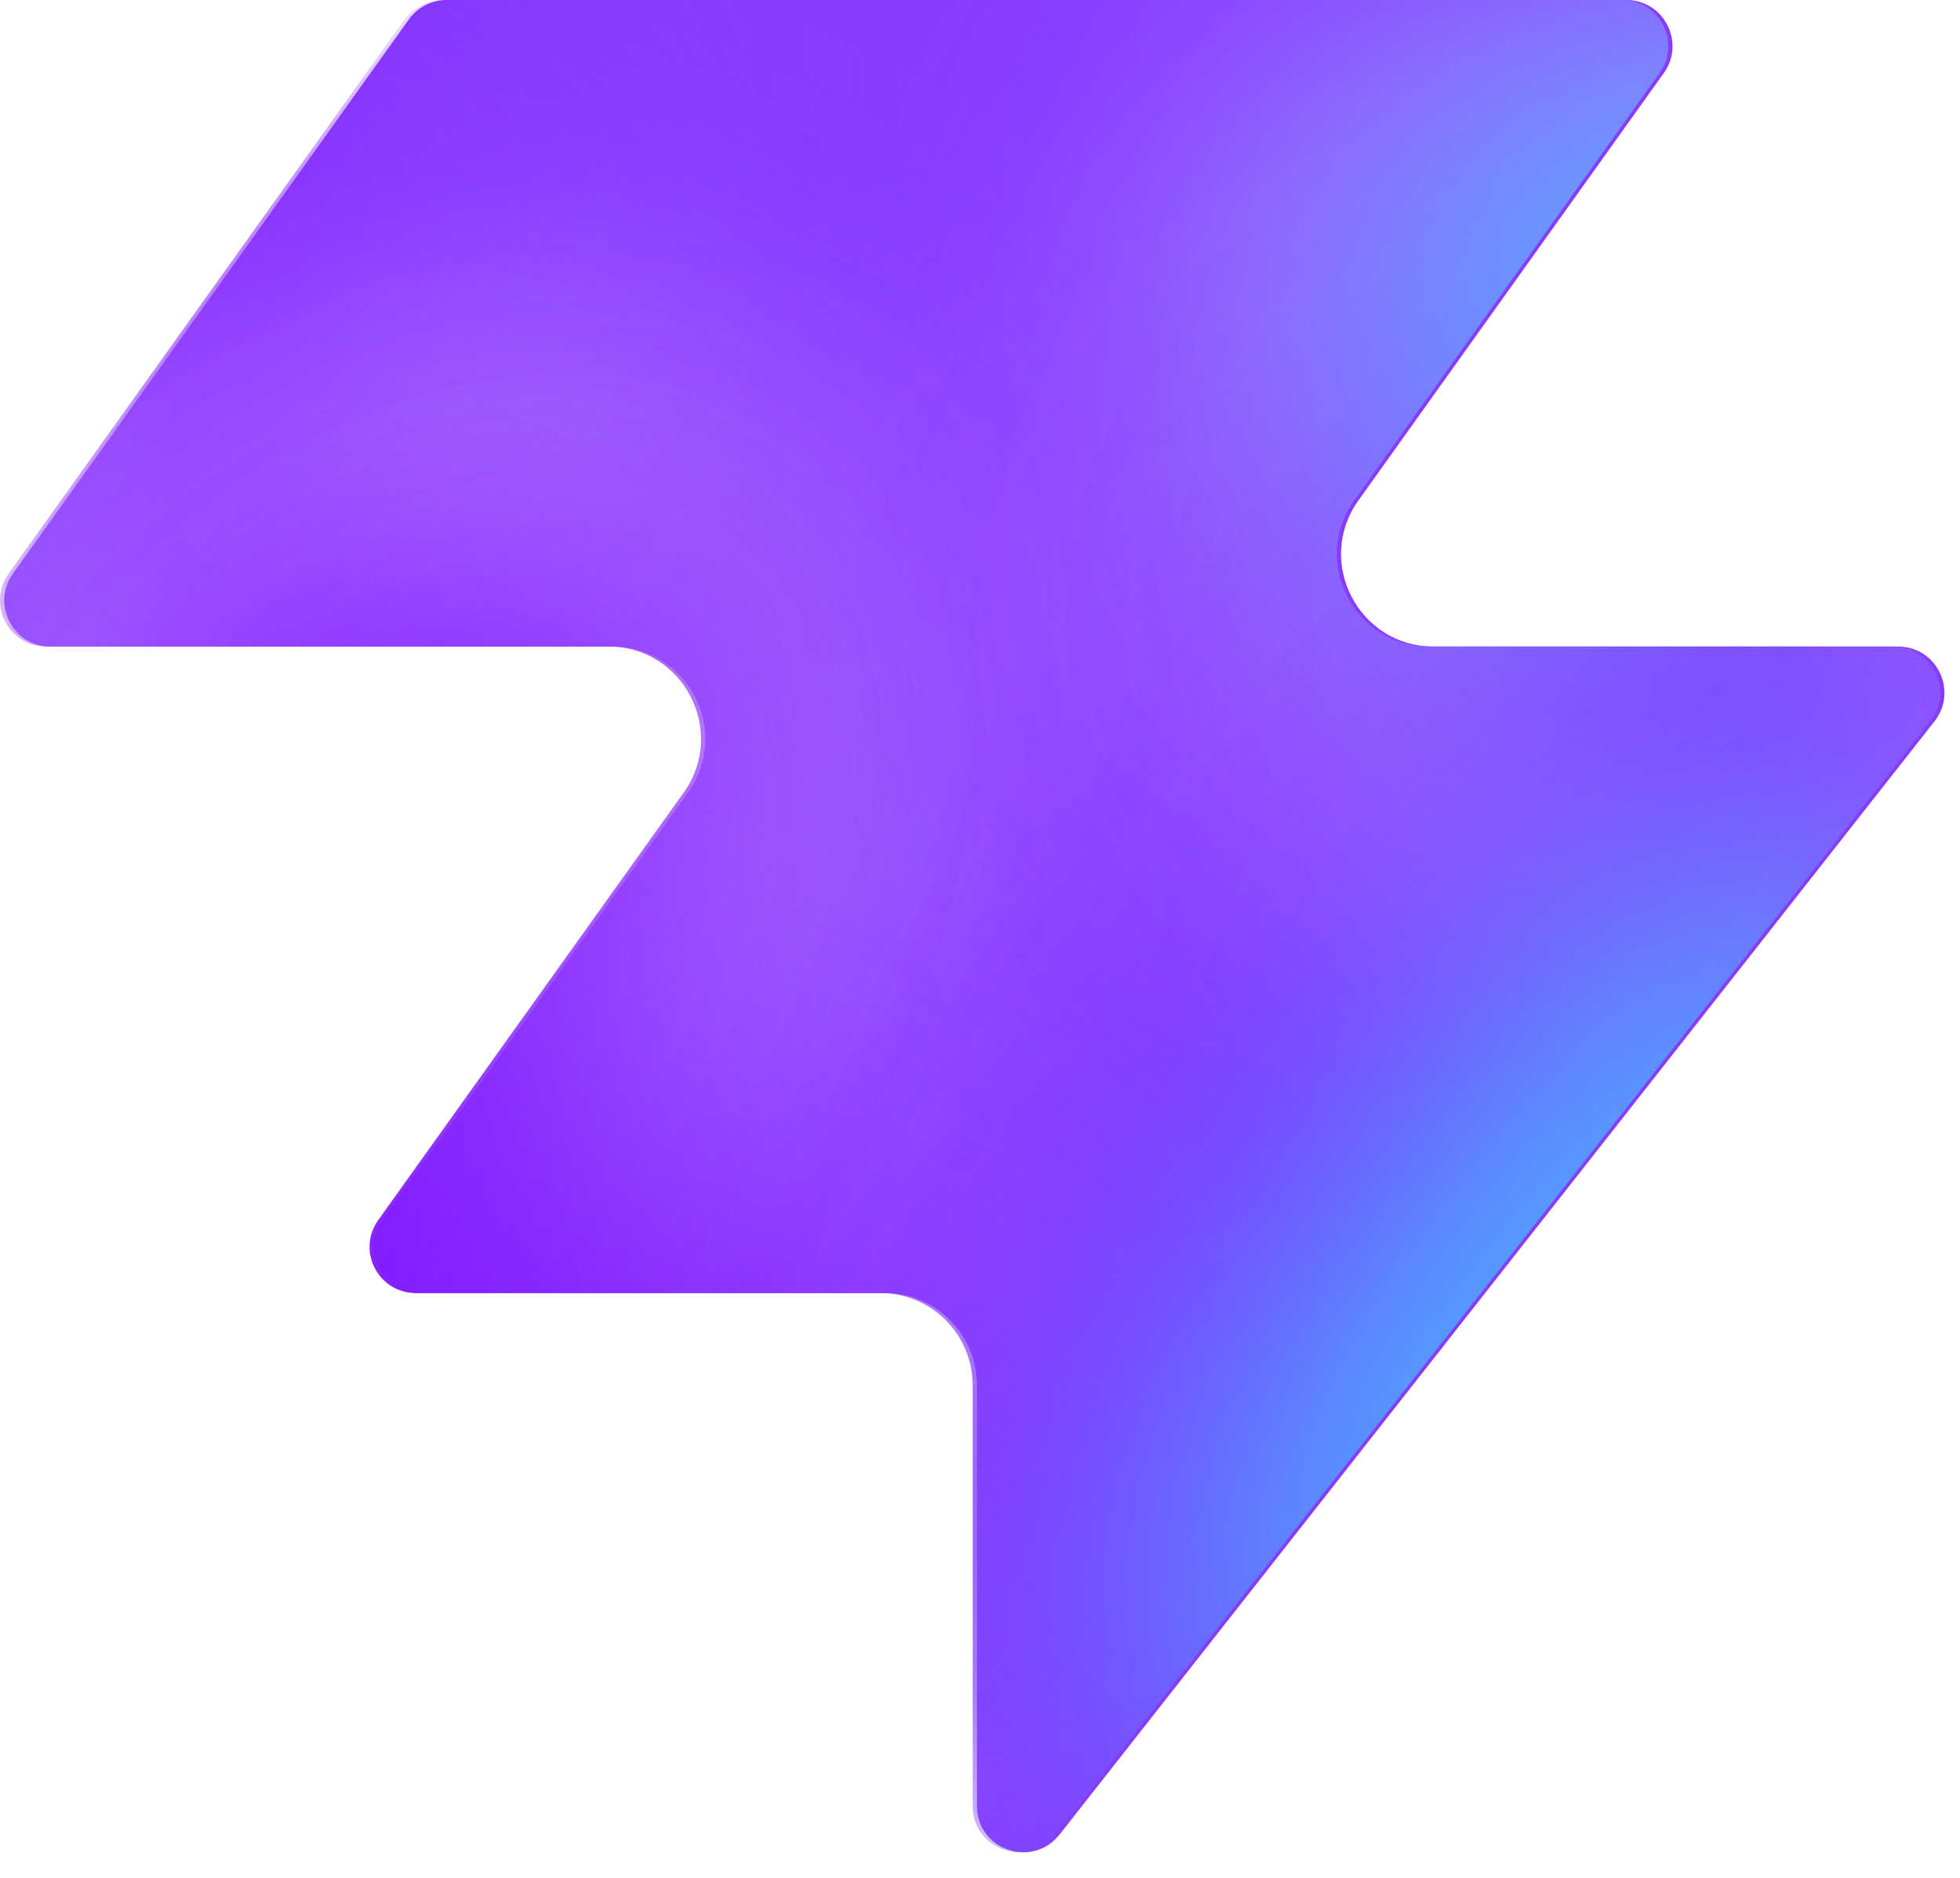
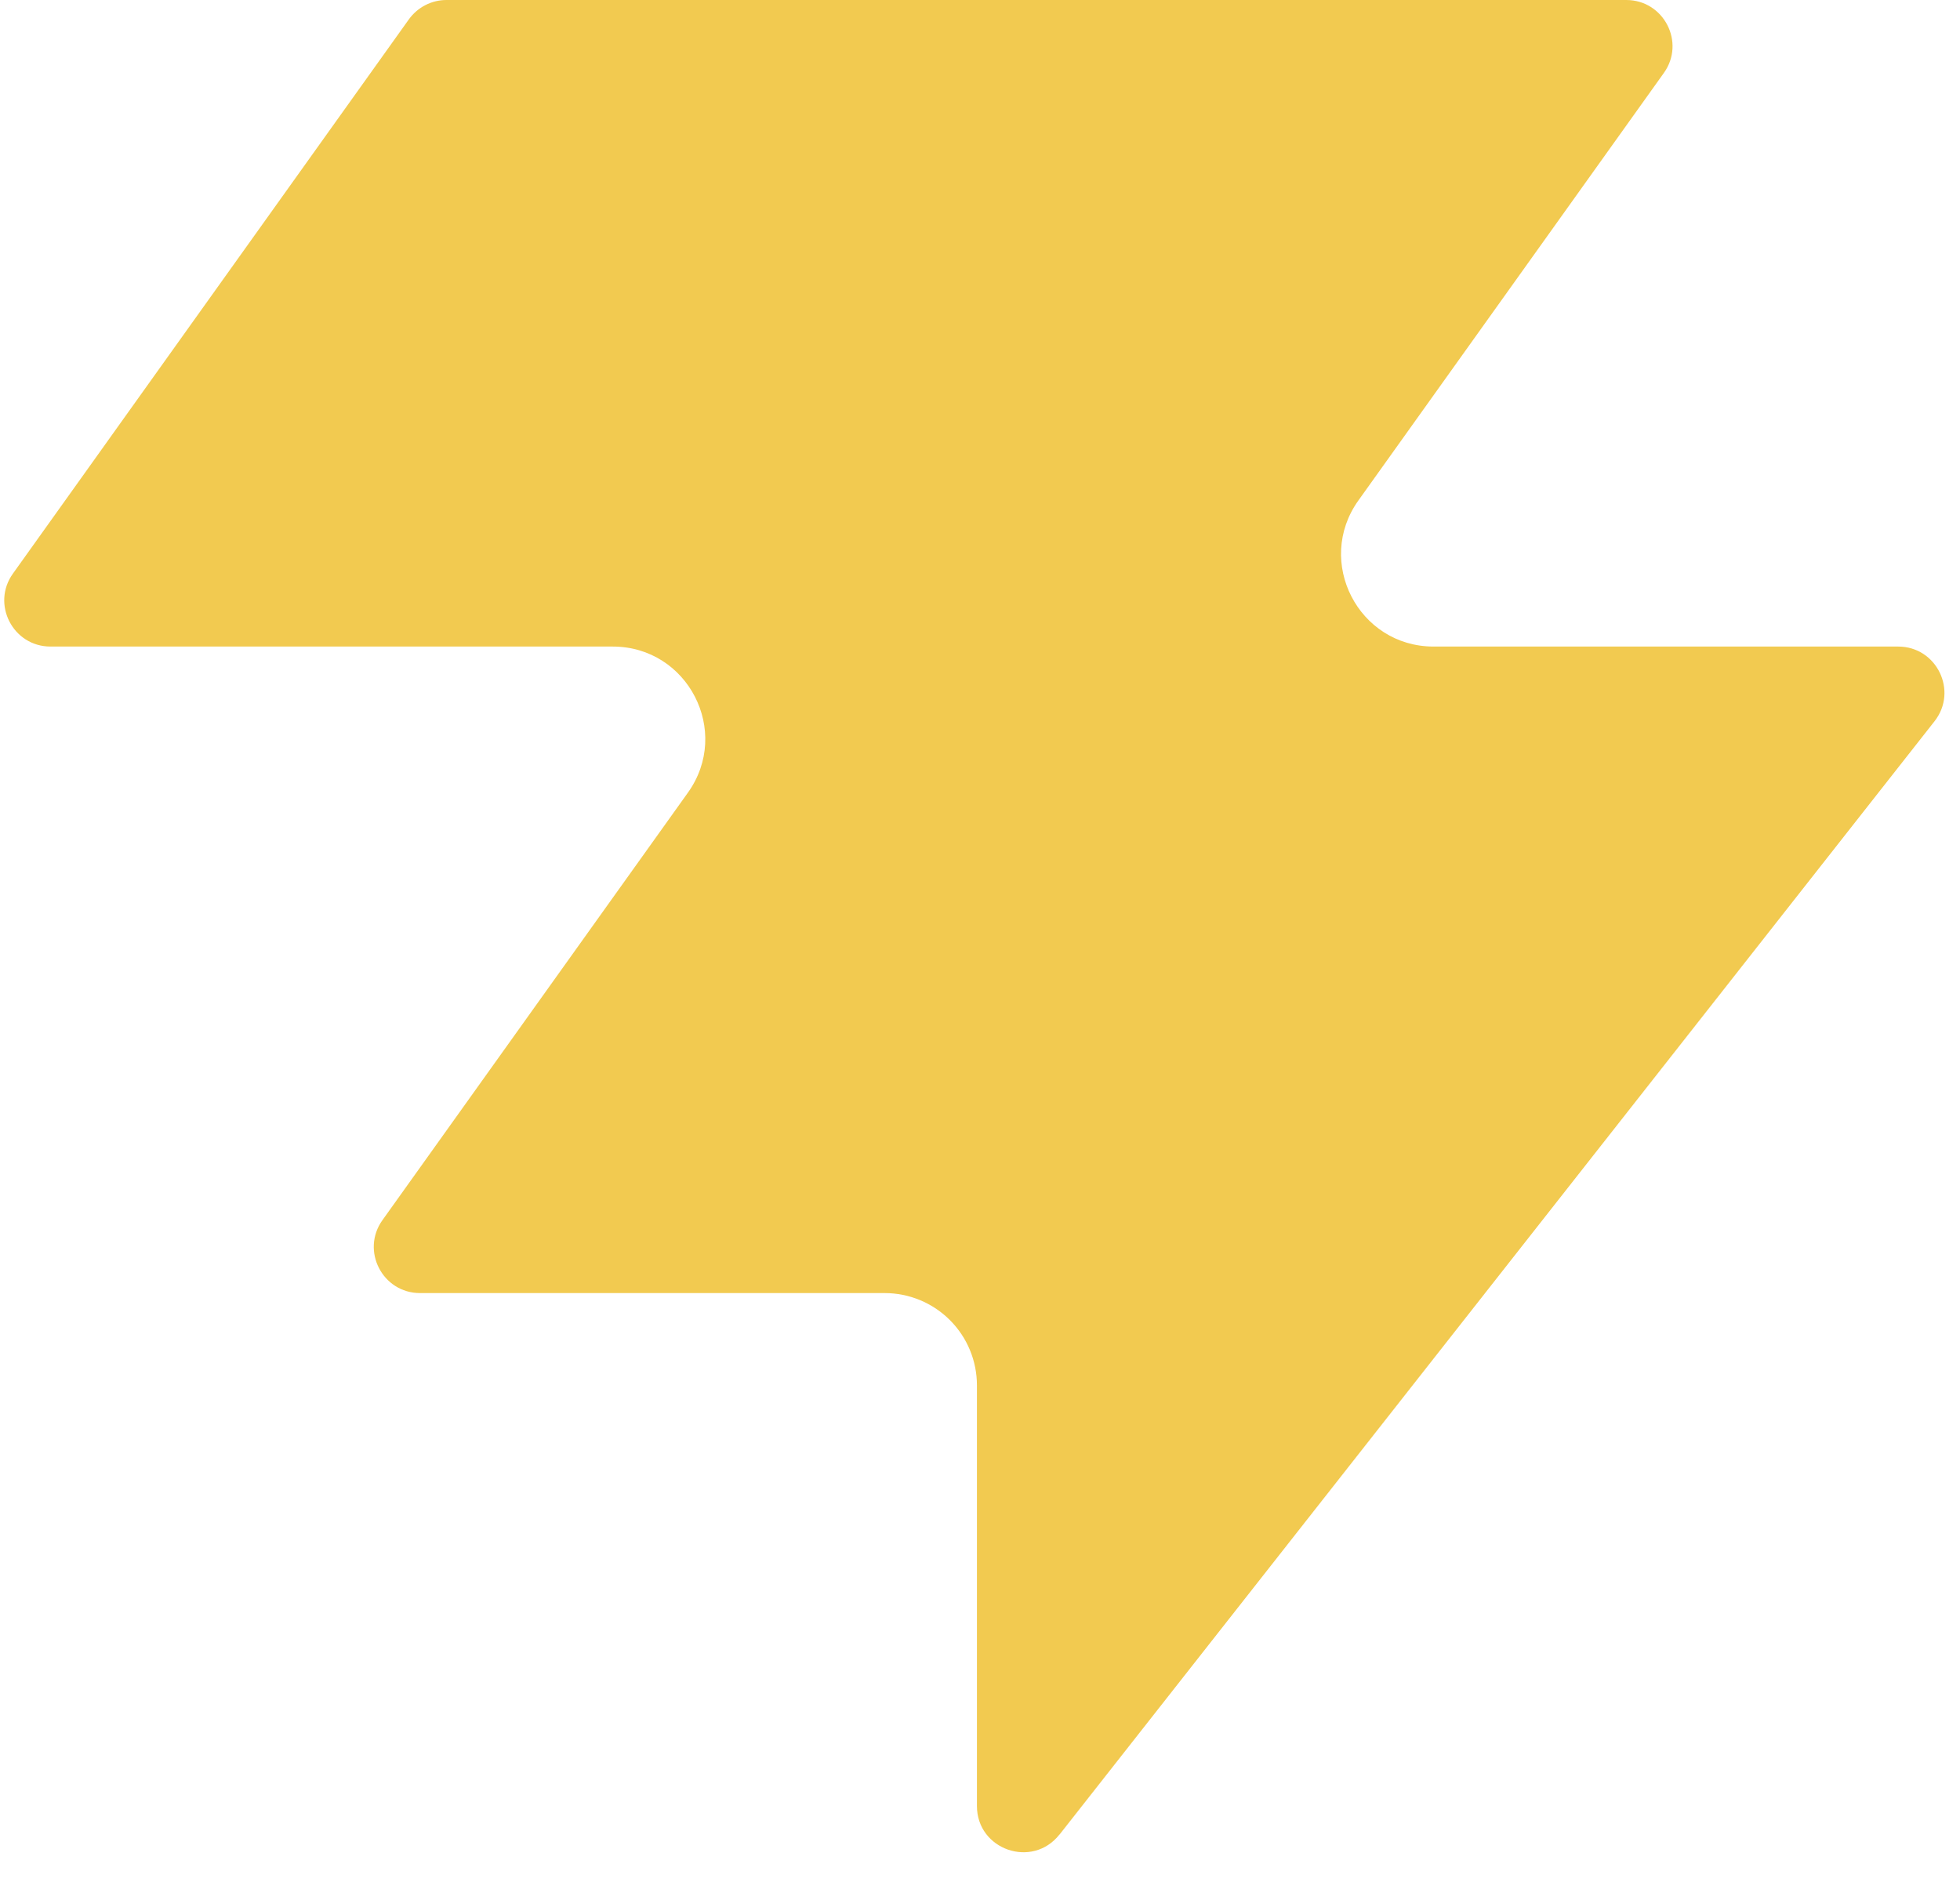
- <svg xmlns="http://www.w3.org/2000/svg" width="48" height="46" fill="none" viewBox="0 0 48 46">
-   <path fill="#863bff" d="M25.946 44.938c-.664.845-2.021.375-2.021-.698V33.937a2.26 2.26 0 0 0-2.262-2.262H10.287c-.92 0-1.456-1.04-.92-1.788l7.48-10.471c1.07-1.497 0-3.578-1.842-3.578H1.237c-.92 0-1.456-1.04-.92-1.788L10.013.474c.214-.297.556-.474.92-.474h28.894c.92 0 1.456 1.04.92 1.788l-7.48 10.471c-1.07 1.498 0 3.579 1.842 3.579h11.377c.943 0 1.473 1.088.89 1.83L25.947 44.94z" style="fill:#863bff;fill:color(display-p3 .525 .23 1);fill-opacity:1" />
-   <mask id="a" width="48" height="46" x="0" y="0" maskUnits="userSpaceOnUse" style="mask-type:alpha">
-     <path fill="#000" d="M25.842 44.938c-.664.844-2.021.375-2.021-.698V33.937a2.26 2.26 0 0 0-2.262-2.262H10.183c-.92 0-1.456-1.04-.92-1.788l7.48-10.471c1.07-1.498 0-3.579-1.842-3.579H1.133c-.92 0-1.456-1.04-.92-1.787L9.91.473c.214-.297.556-.474.92-.474h28.894c.92 0 1.456 1.04.92 1.788l-7.48 10.471c-1.07 1.498 0 3.578 1.842 3.578h11.377c.943 0 1.473 1.088.89 1.832L25.843 44.94z" style="fill:#000;fill-opacity:1" />
-   </mask>
-   <g mask="url(#a)">
-     <g filter="url(#b)">
-       <ellipse cx="5.508" cy="14.704" fill="#ede6ff" rx="5.508" ry="14.704" style="fill:#ede6ff;fill:color(display-p3 .927 .903 1);fill-opacity:1" transform="matrix(.00324 1 1 -.00324 -4.47 31.516)" />
-     </g>
-     <g filter="url(#c)">
-       <ellipse cx="10.399" cy="29.851" fill="#ede6ff" rx="10.399" ry="29.851" style="fill:#ede6ff;fill:color(display-p3 .927 .903 1);fill-opacity:1" transform="matrix(.00324 1 1 -.00324 -39.328 7.883)" />
-     </g>
-     <g filter="url(#d)">
-       <ellipse cx="5.508" cy="30.487" fill="#7e14ff" rx="5.508" ry="30.487" style="fill:#7e14ff;fill:color(display-p3 .492 .077 1);fill-opacity:1" transform="rotate(89.814 -25.913 -14.639)scale(1 -1)" />
-     </g>
-     <g filter="url(#e)">
-       <ellipse cx="5.508" cy="30.599" fill="#7e14ff" rx="5.508" ry="30.599" style="fill:#7e14ff;fill:color(display-p3 .492 .077 1);fill-opacity:1" transform="rotate(89.814 -32.644 -3.334)scale(1 -1)" />
-     </g>
-     <g filter="url(#f)">
-       <ellipse cx="5.508" cy="30.599" fill="#7e14ff" rx="5.508" ry="30.599" style="fill:#7e14ff;fill:color(display-p3 .492 .077 1);fill-opacity:1" transform="matrix(.00324 1 1 -.00324 -34.34 30.47)" />
-     </g>
-     <g filter="url(#g)">
-       <ellipse cx="14.072" cy="22.078" fill="#ede6ff" rx="14.072" ry="22.078" style="fill:#ede6ff;fill:color(display-p3 .927 .903 1);fill-opacity:1" transform="rotate(93.35 24.506 48.493)scale(-1 1)" />
-     </g>
-     <g filter="url(#h)">
-       <ellipse cx="3.47" cy="21.501" fill="#7e14ff" rx="3.47" ry="21.501" style="fill:#7e14ff;fill:color(display-p3 .492 .077 1);fill-opacity:1" transform="rotate(89.009 28.708 47.59)scale(-1 1)" />
-     </g>
-     <g filter="url(#i)">
-       <ellipse cx="3.47" cy="21.501" fill="#7e14ff" rx="3.47" ry="21.501" style="fill:#7e14ff;fill:color(display-p3 .492 .077 1);fill-opacity:1" transform="rotate(89.009 28.708 47.59)scale(-1 1)" />
-     </g>
-     <g filter="url(#j)">
-       <ellipse cx=".387" cy="8.972" fill="#7e14ff" rx="4.407" ry="29.108" style="fill:#7e14ff;fill:color(display-p3 .492 .077 1);fill-opacity:1" transform="rotate(39.51 .387 8.972)" />
-     </g>
-     <g filter="url(#k)">
-       <ellipse cx="47.523" cy="-6.092" fill="#7e14ff" rx="4.407" ry="29.108" style="fill:#7e14ff;fill:color(display-p3 .492 .077 1);fill-opacity:1" transform="rotate(37.892 47.523 -6.092)" />
-     </g>
-     <g filter="url(#l)">
-       <ellipse cx="41.412" cy="6.333" fill="#47bfff" rx="5.971" ry="9.665" style="fill:#47bfff;fill:color(display-p3 .28 .748 1);fill-opacity:1" transform="rotate(37.892 41.412 6.333)" />
-     </g>
-     <g filter="url(#m)">
-       <ellipse cx="-1.879" cy="38.332" fill="#7e14ff" rx="4.407" ry="29.108" style="fill:#7e14ff;fill:color(display-p3 .492 .077 1);fill-opacity:1" transform="rotate(37.892 -1.88 38.332)" />
-     </g>
-     <g filter="url(#n)">
-       <ellipse cx="-1.879" cy="38.332" fill="#7e14ff" rx="4.407" ry="29.108" style="fill:#7e14ff;fill:color(display-p3 .492 .077 1);fill-opacity:1" transform="rotate(37.892 -1.88 38.332)" />
-     </g>
-     <g filter="url(#o)">
-       <ellipse cx="35.651" cy="29.907" fill="#7e14ff" rx="4.407" ry="29.108" style="fill:#7e14ff;fill:color(display-p3 .492 .077 1);fill-opacity:1" transform="rotate(37.892 35.651 29.907)" />
-     </g>
-     <g filter="url(#p)">
-       <ellipse cx="38.418" cy="32.4" fill="#47bfff" rx="5.971" ry="15.297" style="fill:#47bfff;fill:color(display-p3 .28 .748 1);fill-opacity:1" transform="rotate(37.892 38.418 32.4)" />
-     </g>
-   </g>
-   <defs>
-     <filter id="b" width="60.045" height="41.654" x="-19.77" y="16.149" color-interpolation-filters="sRGB" filterUnits="userSpaceOnUse">
-       <feFlood flood-opacity="0" result="BackgroundImageFix" />
-       <feBlend in="SourceGraphic" in2="BackgroundImageFix" result="shape" />
-       <feGaussianBlur result="effect1_foregroundBlur_2002_17158" stdDeviation="7.659" />
-     </filter>
-     <filter id="c" width="90.34" height="51.437" x="-54.613" y="-7.533" color-interpolation-filters="sRGB" filterUnits="userSpaceOnUse">
-       <feFlood flood-opacity="0" result="BackgroundImageFix" />
-       <feBlend in="SourceGraphic" in2="BackgroundImageFix" result="shape" />
-       <feGaussianBlur result="effect1_foregroundBlur_2002_17158" stdDeviation="7.659" />
-     </filter>
-     <filter id="d" width="79.355" height="29.4" x="-49.64" y="2.03" color-interpolation-filters="sRGB" filterUnits="userSpaceOnUse">
-       <feFlood flood-opacity="0" result="BackgroundImageFix" />
-       <feBlend in="SourceGraphic" in2="BackgroundImageFix" result="shape" />
-       <feGaussianBlur result="effect1_foregroundBlur_2002_17158" stdDeviation="4.596" />
-     </filter>
-     <filter id="e" width="79.579" height="29.4" x="-45.045" y="20.029" color-interpolation-filters="sRGB" filterUnits="userSpaceOnUse">
-       <feFlood flood-opacity="0" result="BackgroundImageFix" />
-       <feBlend in="SourceGraphic" in2="BackgroundImageFix" result="shape" />
-       <feGaussianBlur result="effect1_foregroundBlur_2002_17158" stdDeviation="4.596" />
-     </filter>
-     <filter id="f" width="79.579" height="29.4" x="-43.513" y="21.178" color-interpolation-filters="sRGB" filterUnits="userSpaceOnUse">
-       <feFlood flood-opacity="0" result="BackgroundImageFix" />
-       <feBlend in="SourceGraphic" in2="BackgroundImageFix" result="shape" />
-       <feGaussianBlur result="effect1_foregroundBlur_2002_17158" stdDeviation="4.596" />
-     </filter>
-     <filter id="g" width="74.749" height="58.852" x="15.756" y="-17.901" color-interpolation-filters="sRGB" filterUnits="userSpaceOnUse">
-       <feFlood flood-opacity="0" result="BackgroundImageFix" />
-       <feBlend in="SourceGraphic" in2="BackgroundImageFix" result="shape" />
-       <feGaussianBlur result="effect1_foregroundBlur_2002_17158" stdDeviation="7.659" />
-     </filter>
-     <filter id="h" width="61.377" height="25.362" x="23.548" y="2.284" color-interpolation-filters="sRGB" filterUnits="userSpaceOnUse">
-       <feFlood flood-opacity="0" result="BackgroundImageFix" />
-       <feBlend in="SourceGraphic" in2="BackgroundImageFix" result="shape" />
-       <feGaussianBlur result="effect1_foregroundBlur_2002_17158" stdDeviation="4.596" />
-     </filter>
-     <filter id="i" width="61.377" height="25.362" x="23.548" y="2.284" color-interpolation-filters="sRGB" filterUnits="userSpaceOnUse">
-       <feFlood flood-opacity="0" result="BackgroundImageFix" />
-       <feBlend in="SourceGraphic" in2="BackgroundImageFix" result="shape" />
-       <feGaussianBlur result="effect1_foregroundBlur_2002_17158" stdDeviation="4.596" />
-     </filter>
-     <filter id="j" width="56.045" height="63.649" x="-27.636" y="-22.853" color-interpolation-filters="sRGB" filterUnits="userSpaceOnUse">
-       <feFlood flood-opacity="0" result="BackgroundImageFix" />
-       <feBlend in="SourceGraphic" in2="BackgroundImageFix" result="shape" />
-       <feGaussianBlur result="effect1_foregroundBlur_2002_17158" stdDeviation="4.596" />
-     </filter>
-     <filter id="k" width="54.814" height="64.646" x="20.116" y="-38.415" color-interpolation-filters="sRGB" filterUnits="userSpaceOnUse">
-       <feFlood flood-opacity="0" result="BackgroundImageFix" />
-       <feBlend in="SourceGraphic" in2="BackgroundImageFix" result="shape" />
-       <feGaussianBlur result="effect1_foregroundBlur_2002_17158" stdDeviation="4.596" />
-     </filter>
-     <filter id="l" width="33.541" height="35.313" x="24.641" y="-11.323" color-interpolation-filters="sRGB" filterUnits="userSpaceOnUse">
-       <feFlood flood-opacity="0" result="BackgroundImageFix" />
-       <feBlend in="SourceGraphic" in2="BackgroundImageFix" result="shape" />
-       <feGaussianBlur result="effect1_foregroundBlur_2002_17158" stdDeviation="4.596" />
-     </filter>
-     <filter id="m" width="54.814" height="64.646" x="-29.286" y="6.009" color-interpolation-filters="sRGB" filterUnits="userSpaceOnUse">
-       <feFlood flood-opacity="0" result="BackgroundImageFix" />
-       <feBlend in="SourceGraphic" in2="BackgroundImageFix" result="shape" />
-       <feGaussianBlur result="effect1_foregroundBlur_2002_17158" stdDeviation="4.596" />
-     </filter>
-     <filter id="n" width="54.814" height="64.646" x="-29.286" y="6.009" color-interpolation-filters="sRGB" filterUnits="userSpaceOnUse">
-       <feFlood flood-opacity="0" result="BackgroundImageFix" />
-       <feBlend in="SourceGraphic" in2="BackgroundImageFix" result="shape" />
-       <feGaussianBlur result="effect1_foregroundBlur_2002_17158" stdDeviation="4.596" />
-     </filter>
-     <filter id="o" width="54.814" height="64.646" x="8.244" y="-2.416" color-interpolation-filters="sRGB" filterUnits="userSpaceOnUse">
-       <feFlood flood-opacity="0" result="BackgroundImageFix" />
-       <feBlend in="SourceGraphic" in2="BackgroundImageFix" result="shape" />
-       <feGaussianBlur result="effect1_foregroundBlur_2002_17158" stdDeviation="4.596" />
-     </filter>
-     <filter id="p" width="39.409" height="43.623" x="18.713" y="10.588" color-interpolation-filters="sRGB" filterUnits="userSpaceOnUse">
-       <feFlood flood-opacity="0" result="BackgroundImageFix" />
-       <feBlend in="SourceGraphic" in2="BackgroundImageFix" result="shape" />
-       <feGaussianBlur result="effect1_foregroundBlur_2002_17158" stdDeviation="4.596" />
-     </filter>
-   </defs>
+ <svg xmlns="http://www.w3.org/2000/svg" width="48" height="46" viewBox="0 0 48 46">
+   <path fill="#f2ca50" d="M25.946 44.938c-.664.845-2.021.375-2.021-.698V33.937a2.26 2.26 0 0 0-2.262-2.262H10.287c-.92 0-1.456-1.04-.92-1.788l7.48-10.471c1.07-1.497 0-3.578-1.842-3.578H1.237c-.92 0-1.456-1.04-.92-1.788L10.013.474c.214-.297.556-.474.92-.474h28.894c.92 0 1.456 1.04.92 1.788l-7.48 10.471c-1.07 1.498 0 3.579 1.842 3.579h11.377c.943 0 1.473 1.088.89 1.83L25.947 44.94z" />
</svg>
